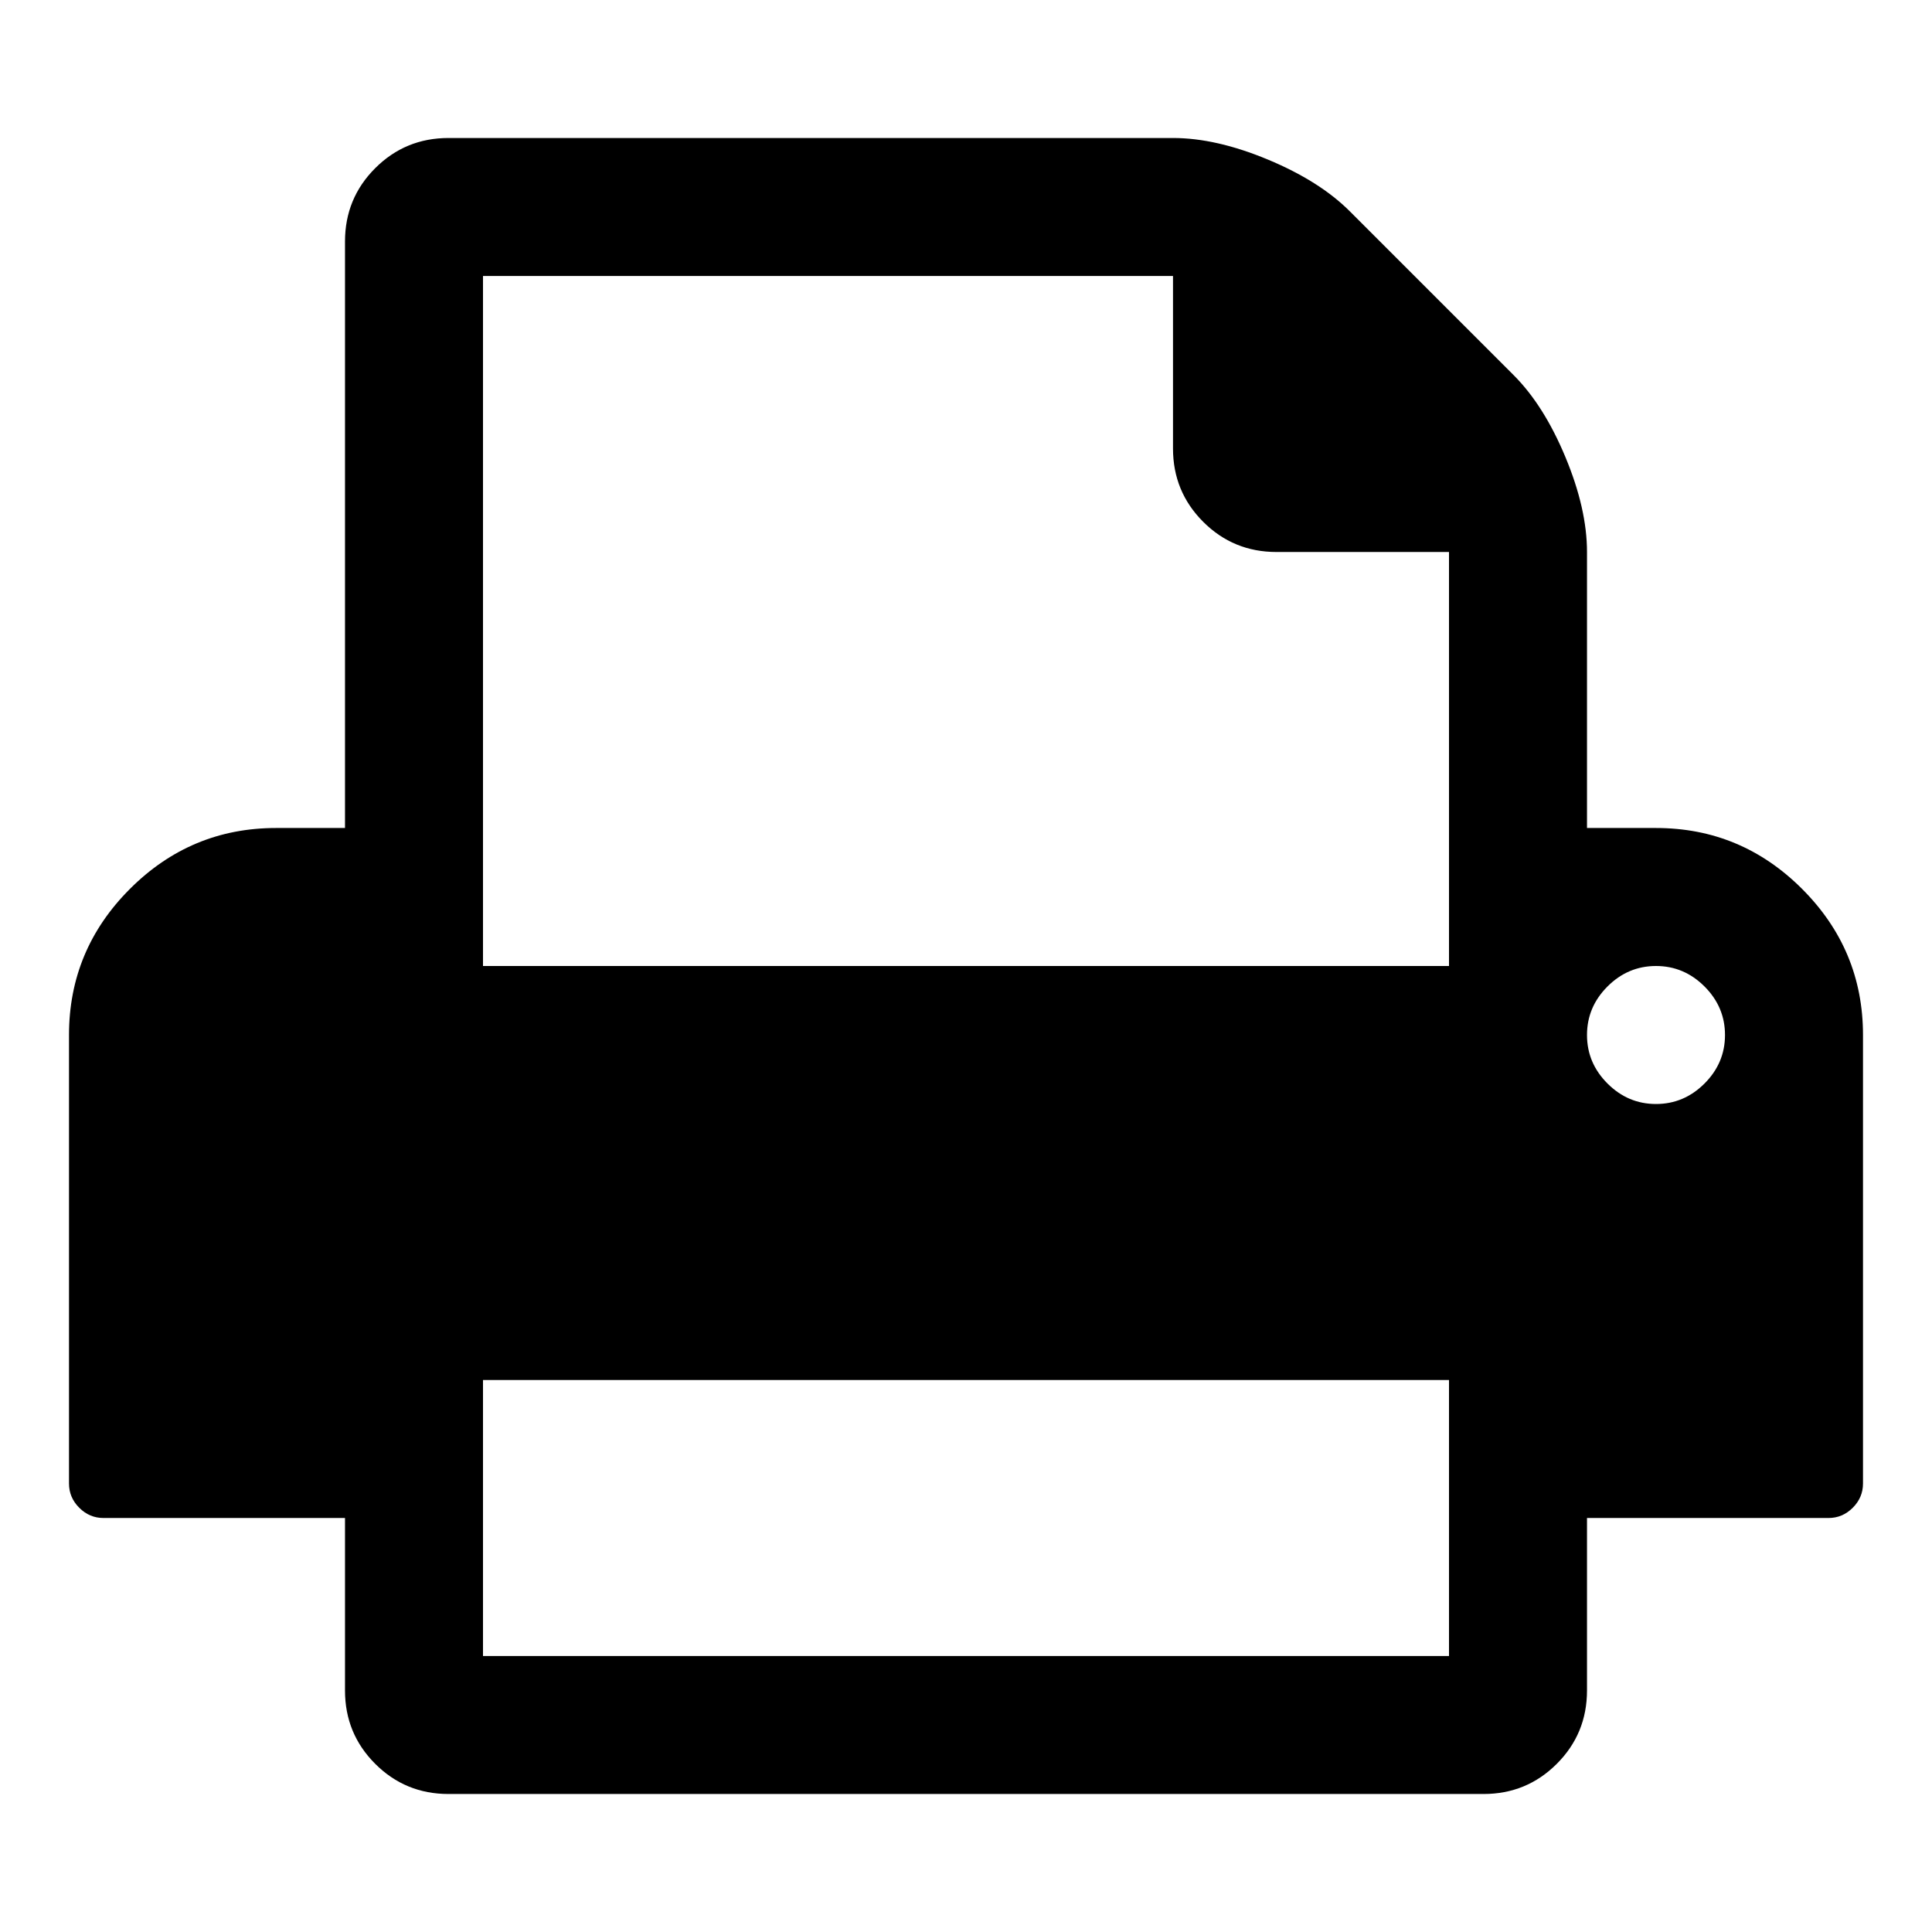
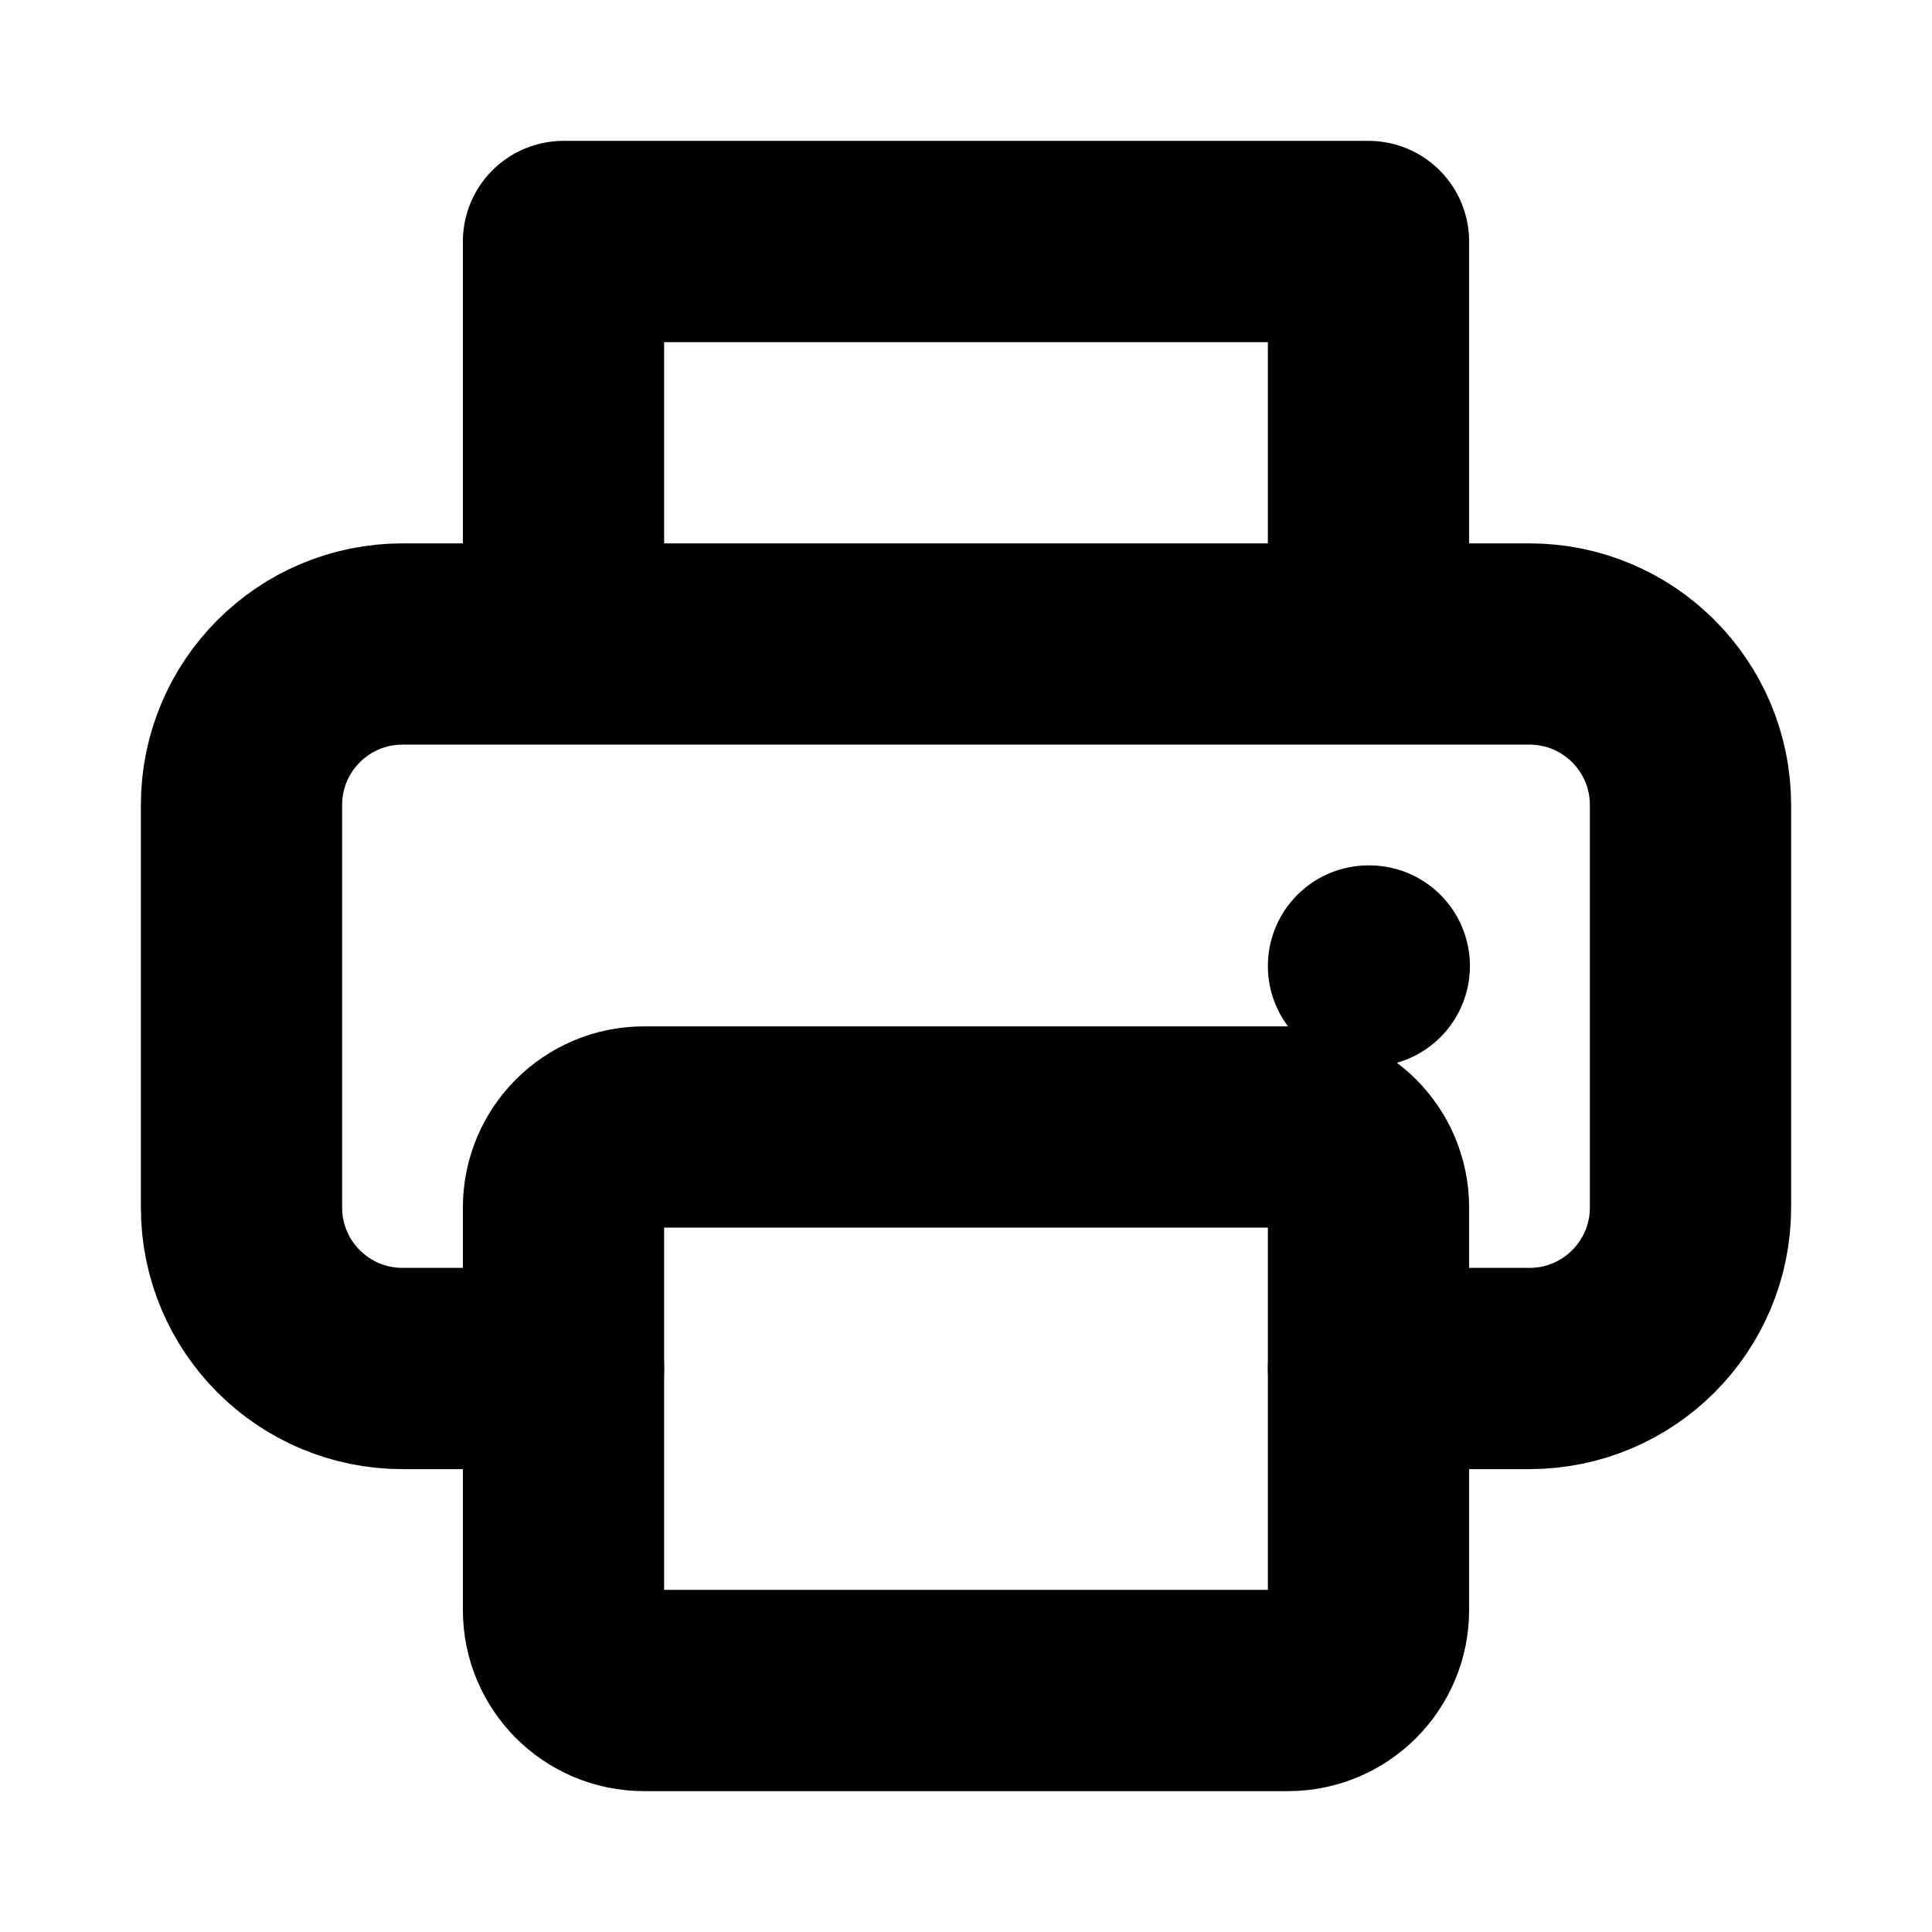
- <svg xmlns="http://www.w3.org/2000/svg" viewBox="0 0 1792 1792">
-   <path d="M448 1536h896v-256h-896v256zm0-640h896v-384h-160q-40 0-68-28t-28-68v-160h-640v640zm1152 64q0-26-19-45t-45-19-45 19-19 45 19 45 45 19 45-19 19-45zm128 0v416q0 13-9.5 22.5t-22.5 9.5h-224v160q0 40-28 68t-68 28h-960q-40 0-68-28t-28-68v-160h-224q-13 0-22.5-9.5t-9.5-22.5v-416q0-79 56.5-135.5t135.5-56.5h64v-544q0-40 28-68t68-28h672q40 0 88 20t76 48l152 152q28 28 48 76t20 88v256h64q79 0 135.5 56.5t56.5 135.5z" />
+ <svg xmlns="http://www.w3.org/2000/svg" width="24" height="24" viewBox="0 0 24 24" fill="none" stroke="currentColor" stroke-width="2.5" stroke-linecap="round" stroke-linejoin="round">
+   <g fill="none">
+     <path d="M7 8V3h10v5M7 17H5a2 2 0 0 1-2-2v-5a2 2 0 0 1 2-2h14a2 2 0 0 1 2 2v5a2 2 0 0 1-2 2h-2M17 12h.01" />
+     <rect x="7" y="14" width="10" height="7" rx="1" />
+   </g>
</svg>
